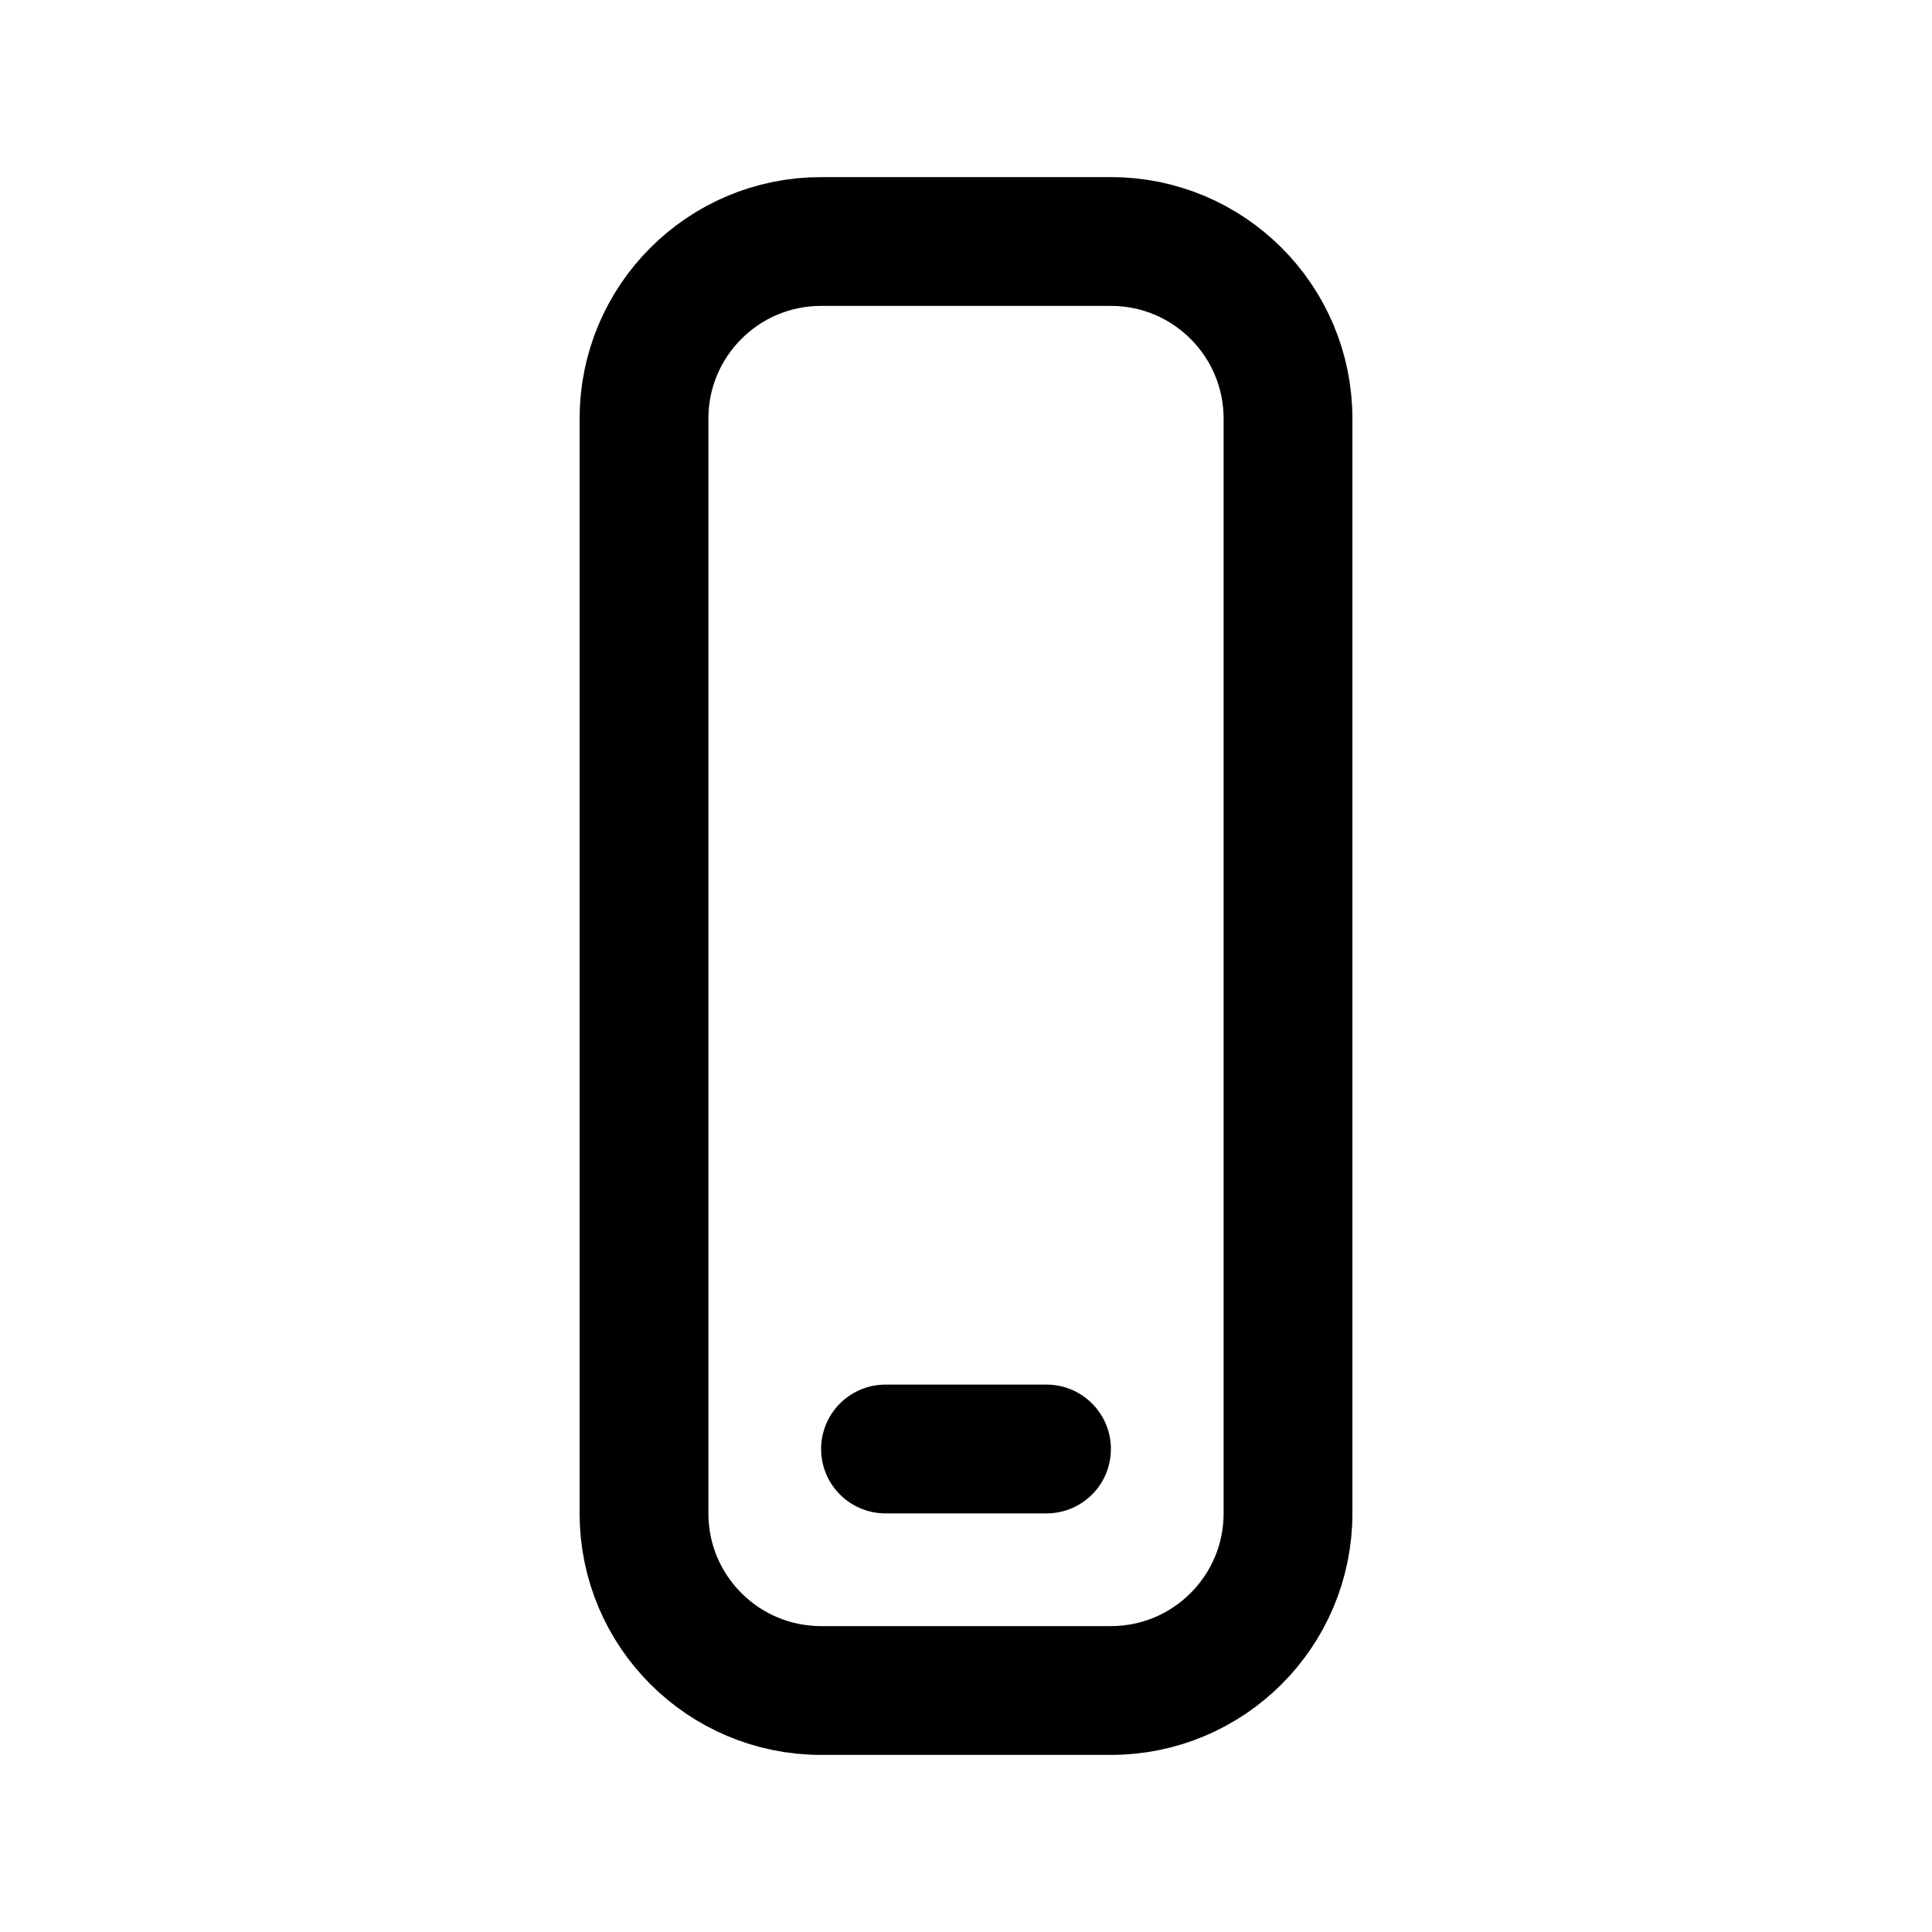
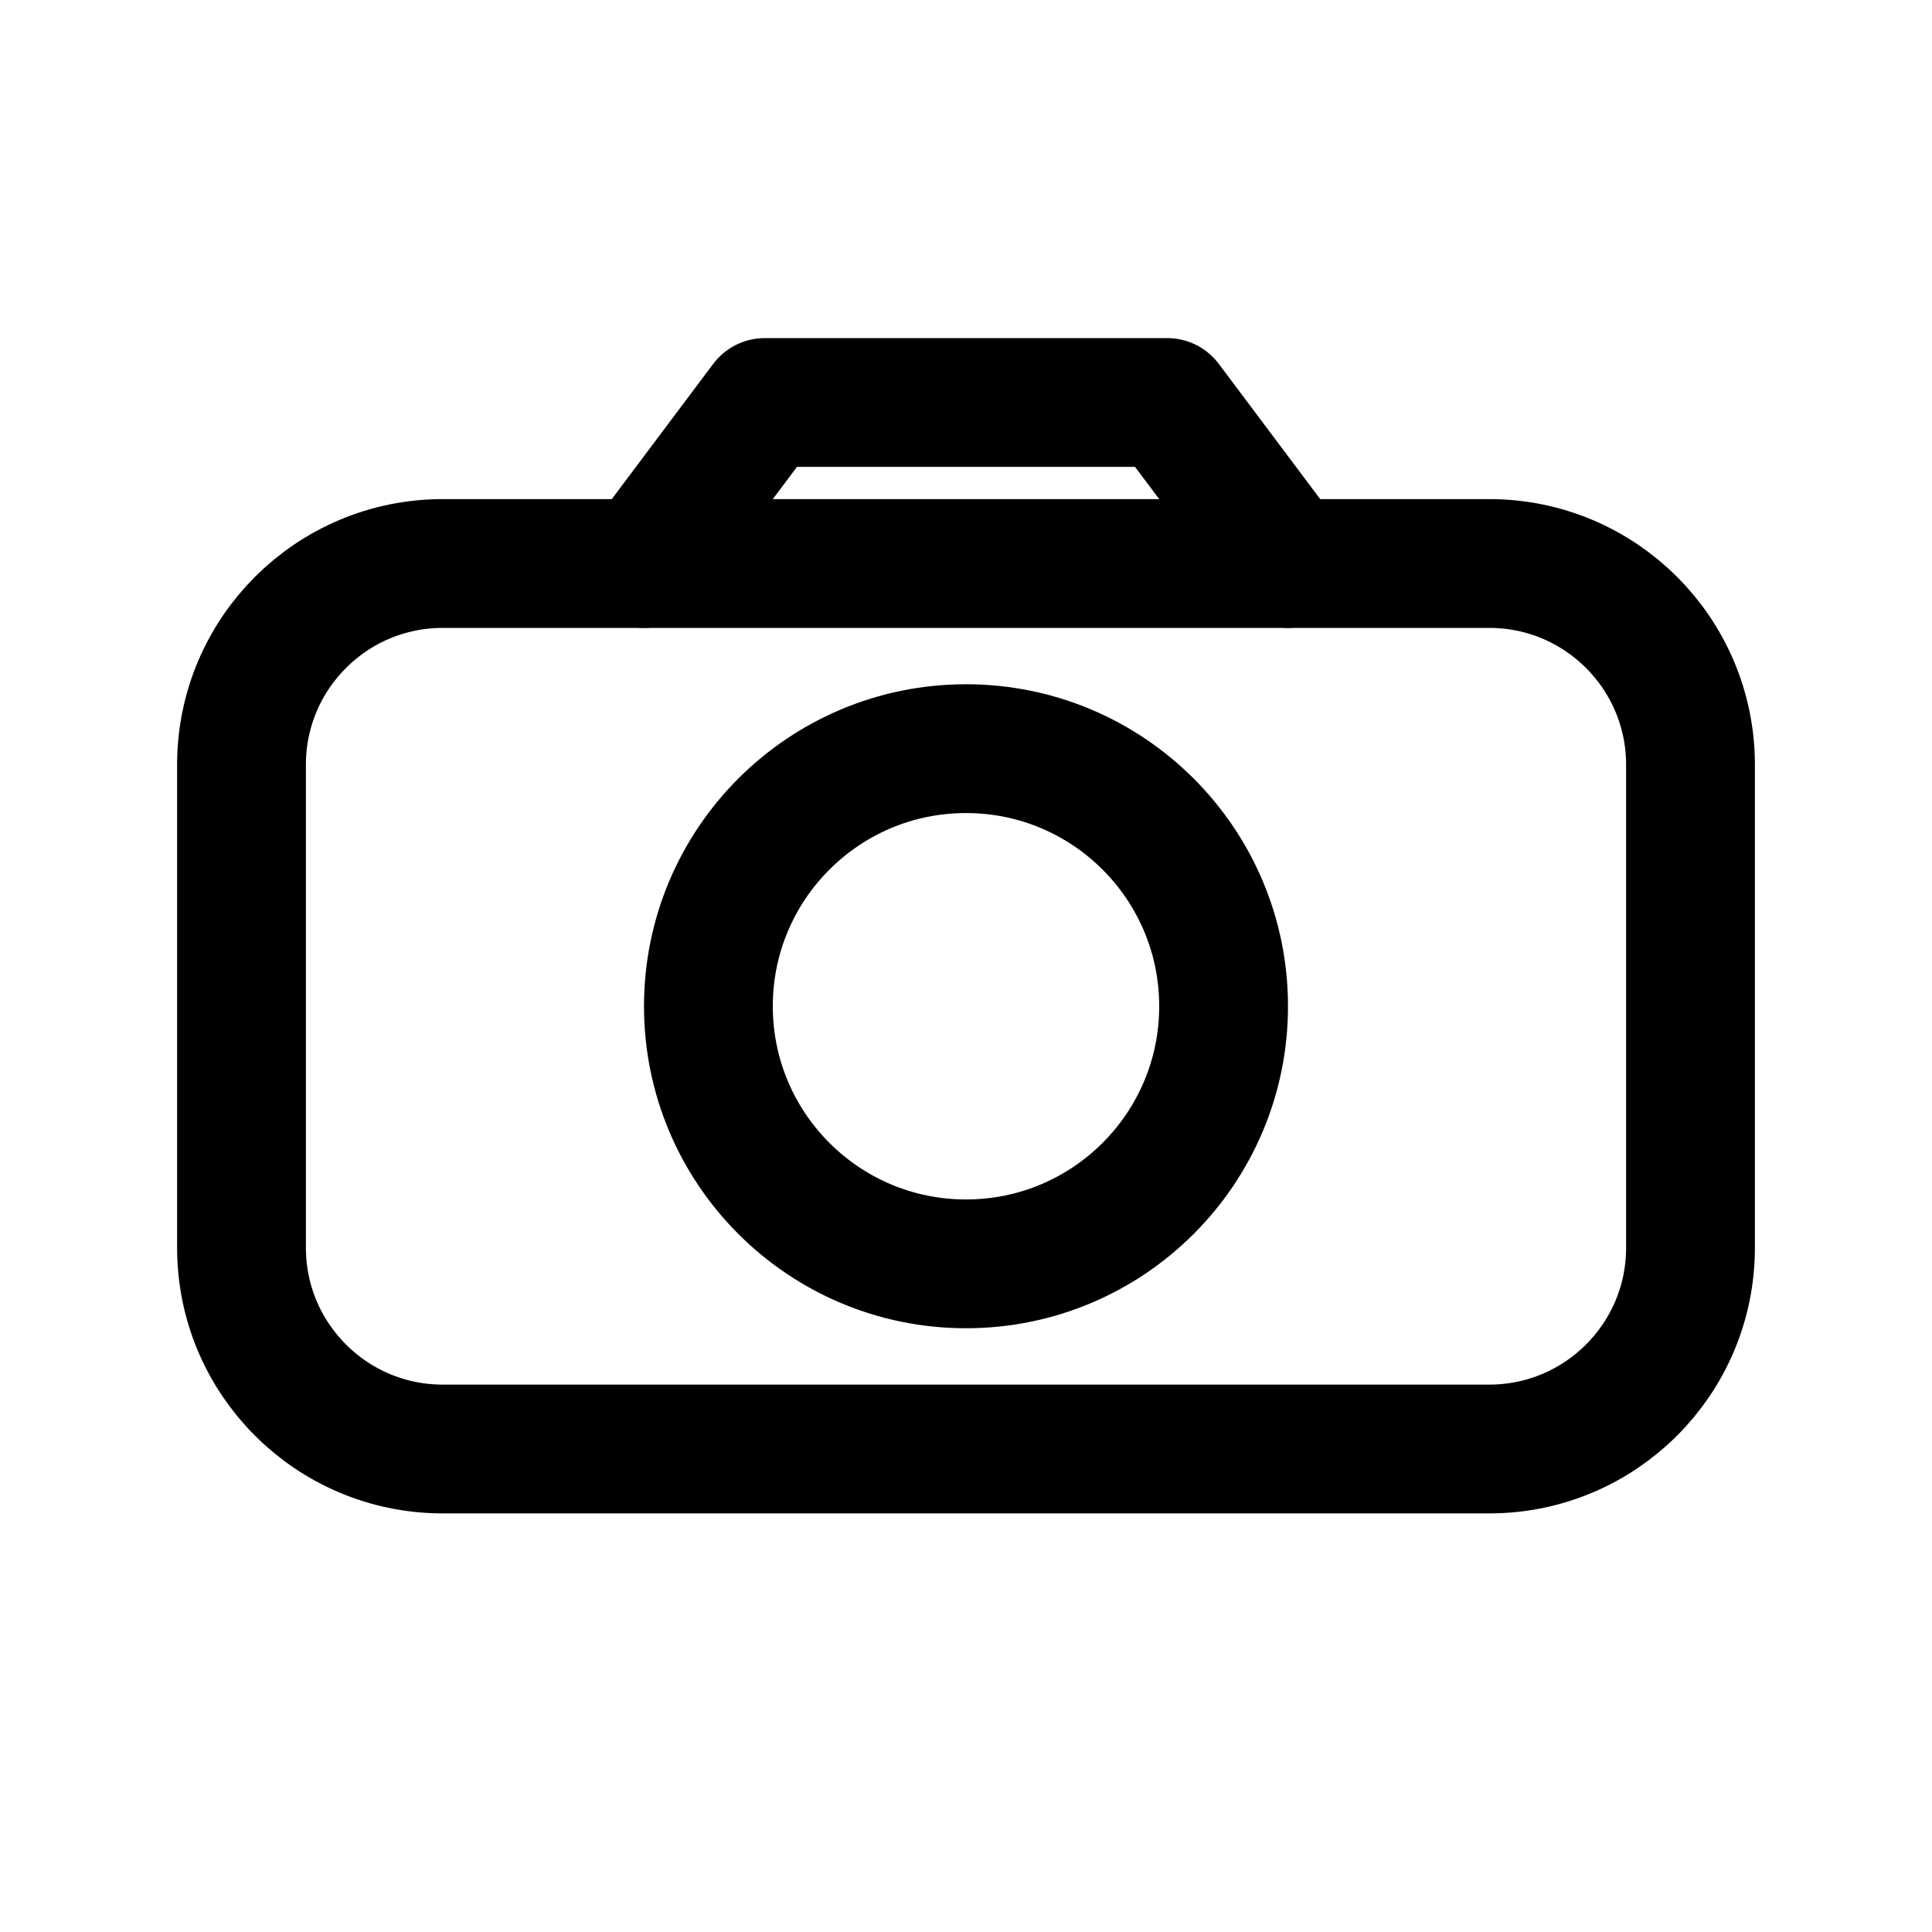
<svg xmlns="http://www.w3.org/2000/svg" width="24" height="24" viewBox="0 0 24 24" fill="none" stroke="currentColor" stroke-width="1.6" stroke-linecap="round" stroke-linejoin="round">
-   <rect x="8" y="3" width="8" height="18" rx="2.2" />
-   <path d="M11 18h2" />
+   <rect x="3" y="7" width="18" height="11" rx="2.5" />
+   <circle cx="12" cy="12.5" r="3.2" />
+   <path d="M8 7l1.5-2h5L16 7" />
</svg>
